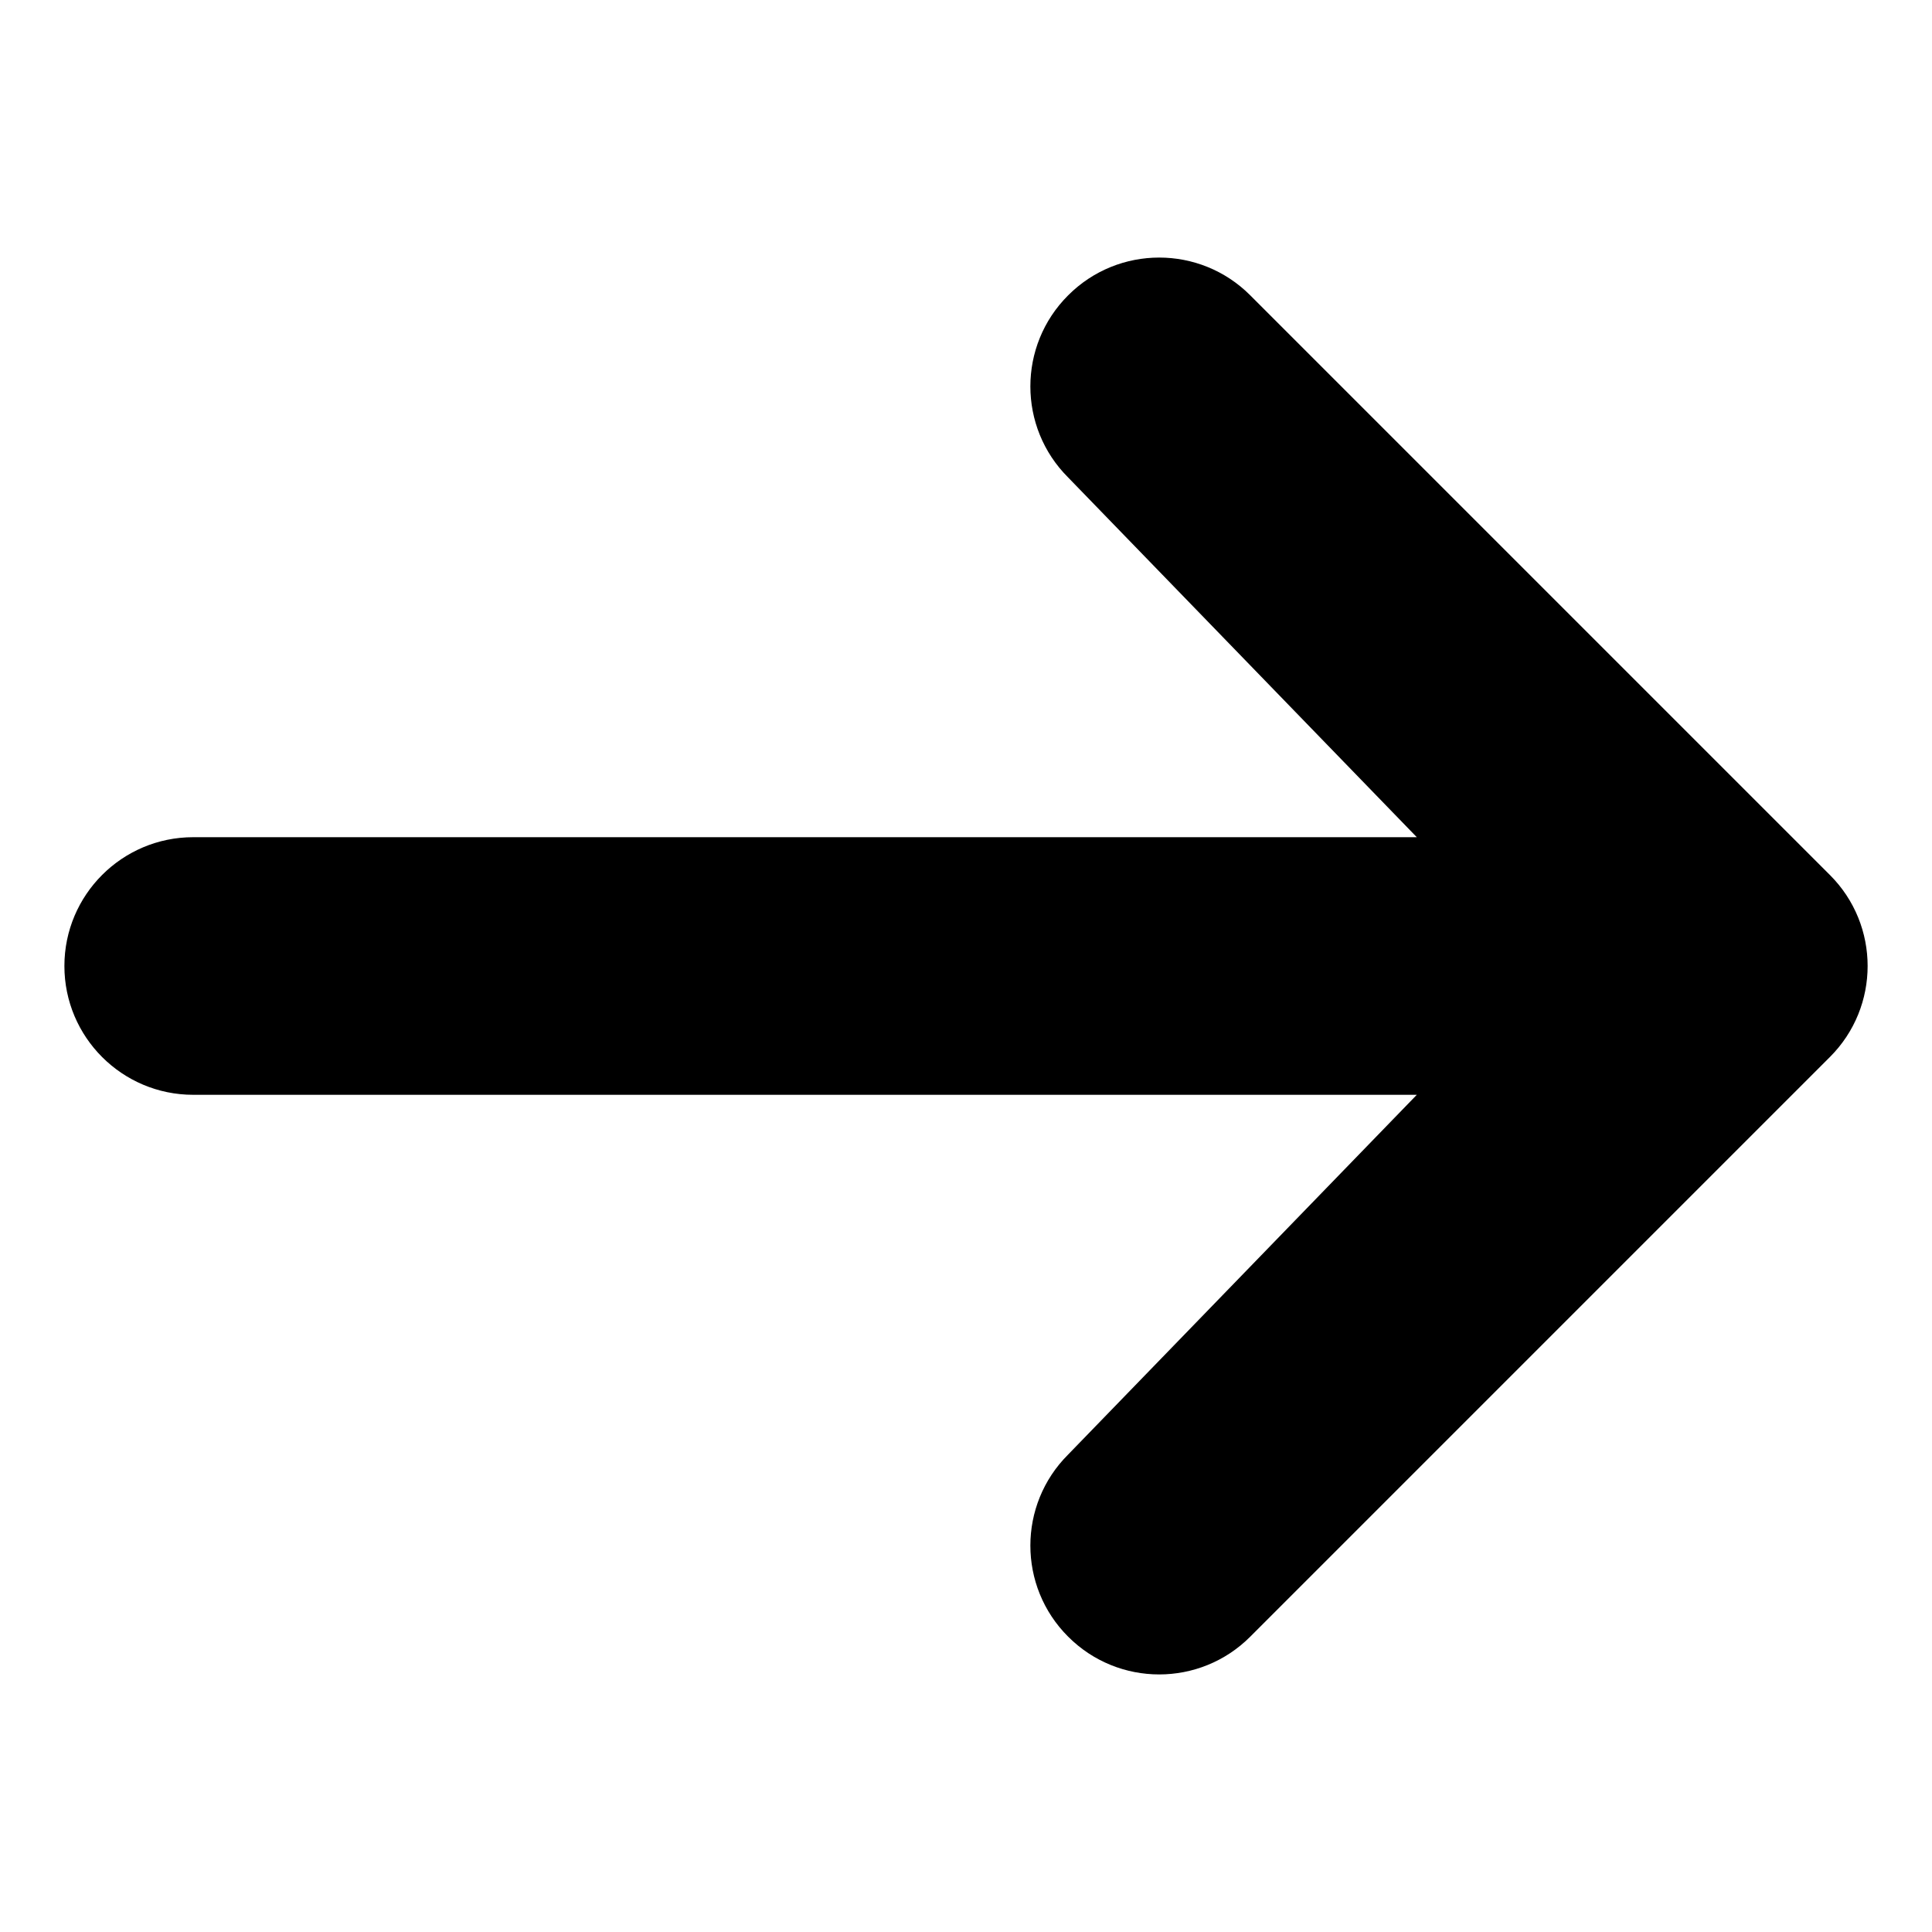
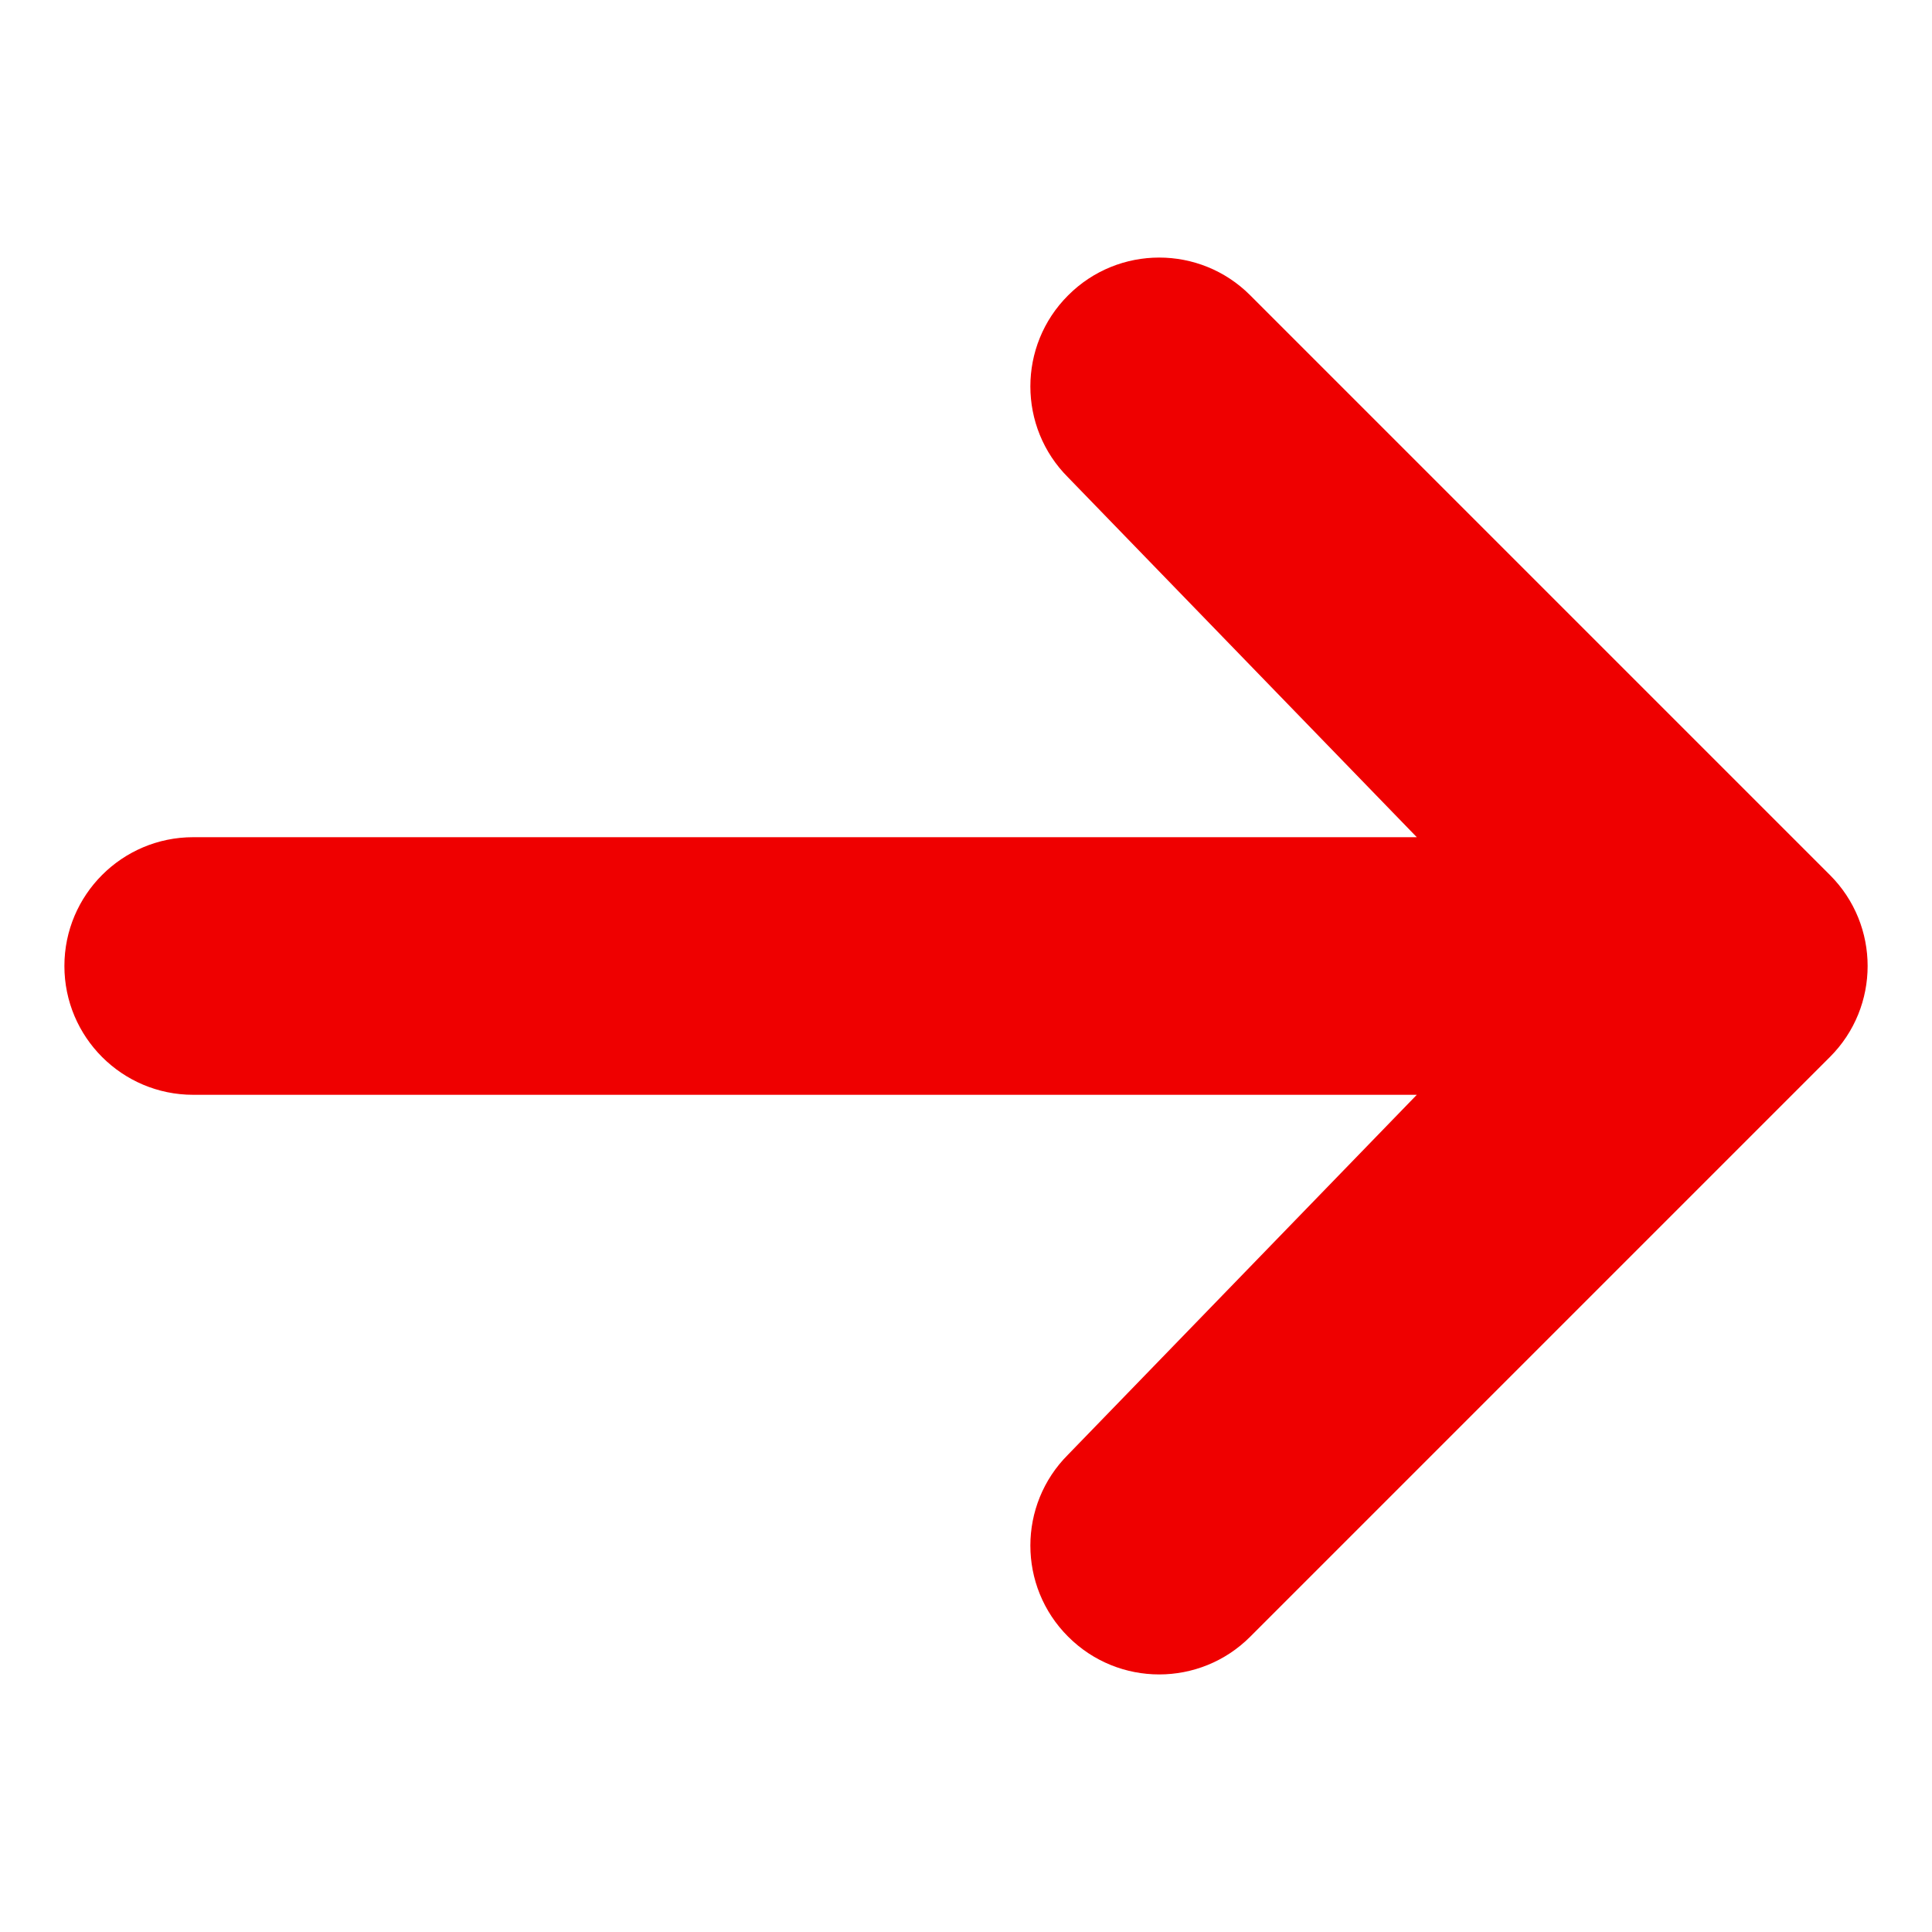
- <svg xmlns="http://www.w3.org/2000/svg" fill="#000000" width="800px" height="800px" viewBox="0 0 15 15" id="arrow">
+ <svg xmlns="http://www.w3.org/2000/svg" fill="#EF0000" width="800px" height="800px" viewBox="0 0 15 15" id="arrow">
  <path d="M8.293 2.293C8.683 1.902 9.317 1.902 9.707 2.293L14.207 6.793C14.598 7.183 14.598 7.817 14.207 8.207L9.707 12.707C9.317 13.098 8.683 13.098 8.293 12.707C7.902 12.317 7.902 11.683 8.293 11.293L11 8.5H1.5C0.948 8.5 0.5 8.052 0.5 7.5C0.5 6.948 0.948 6.5 1.5 6.5H11L8.293 3.707C7.902 3.317 7.902 2.683 8.293 2.293Z" />
</svg>
